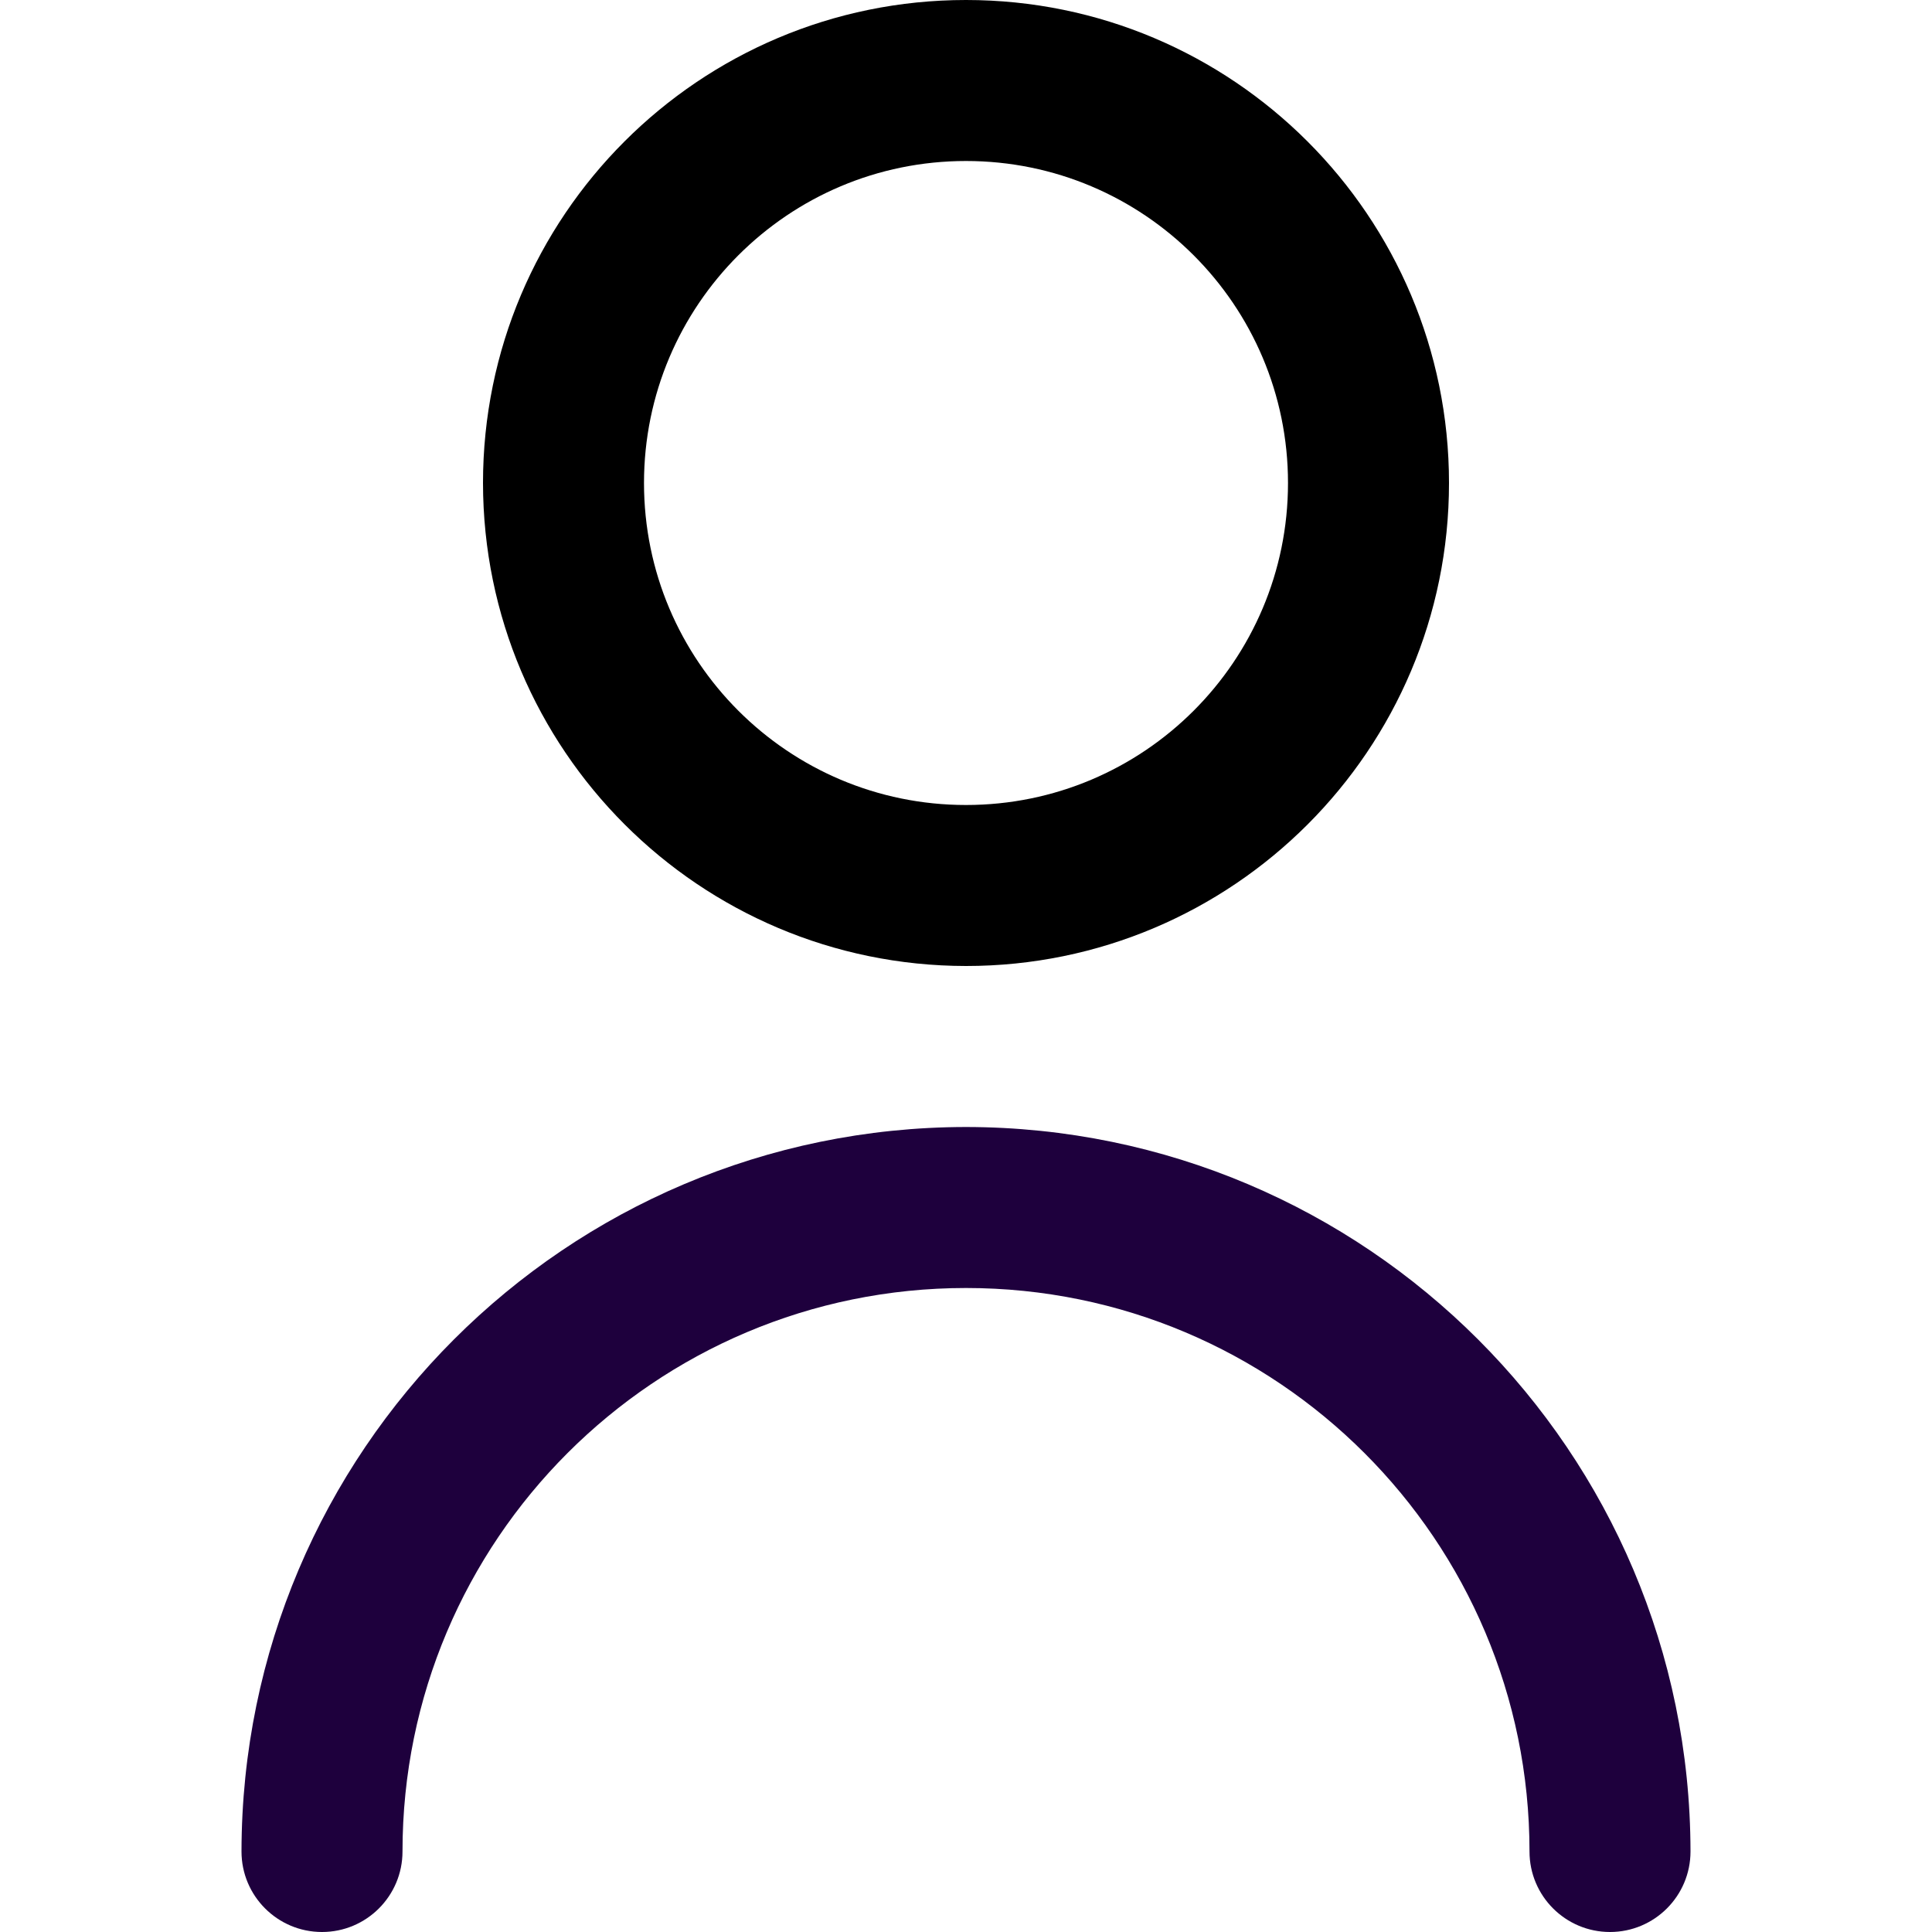
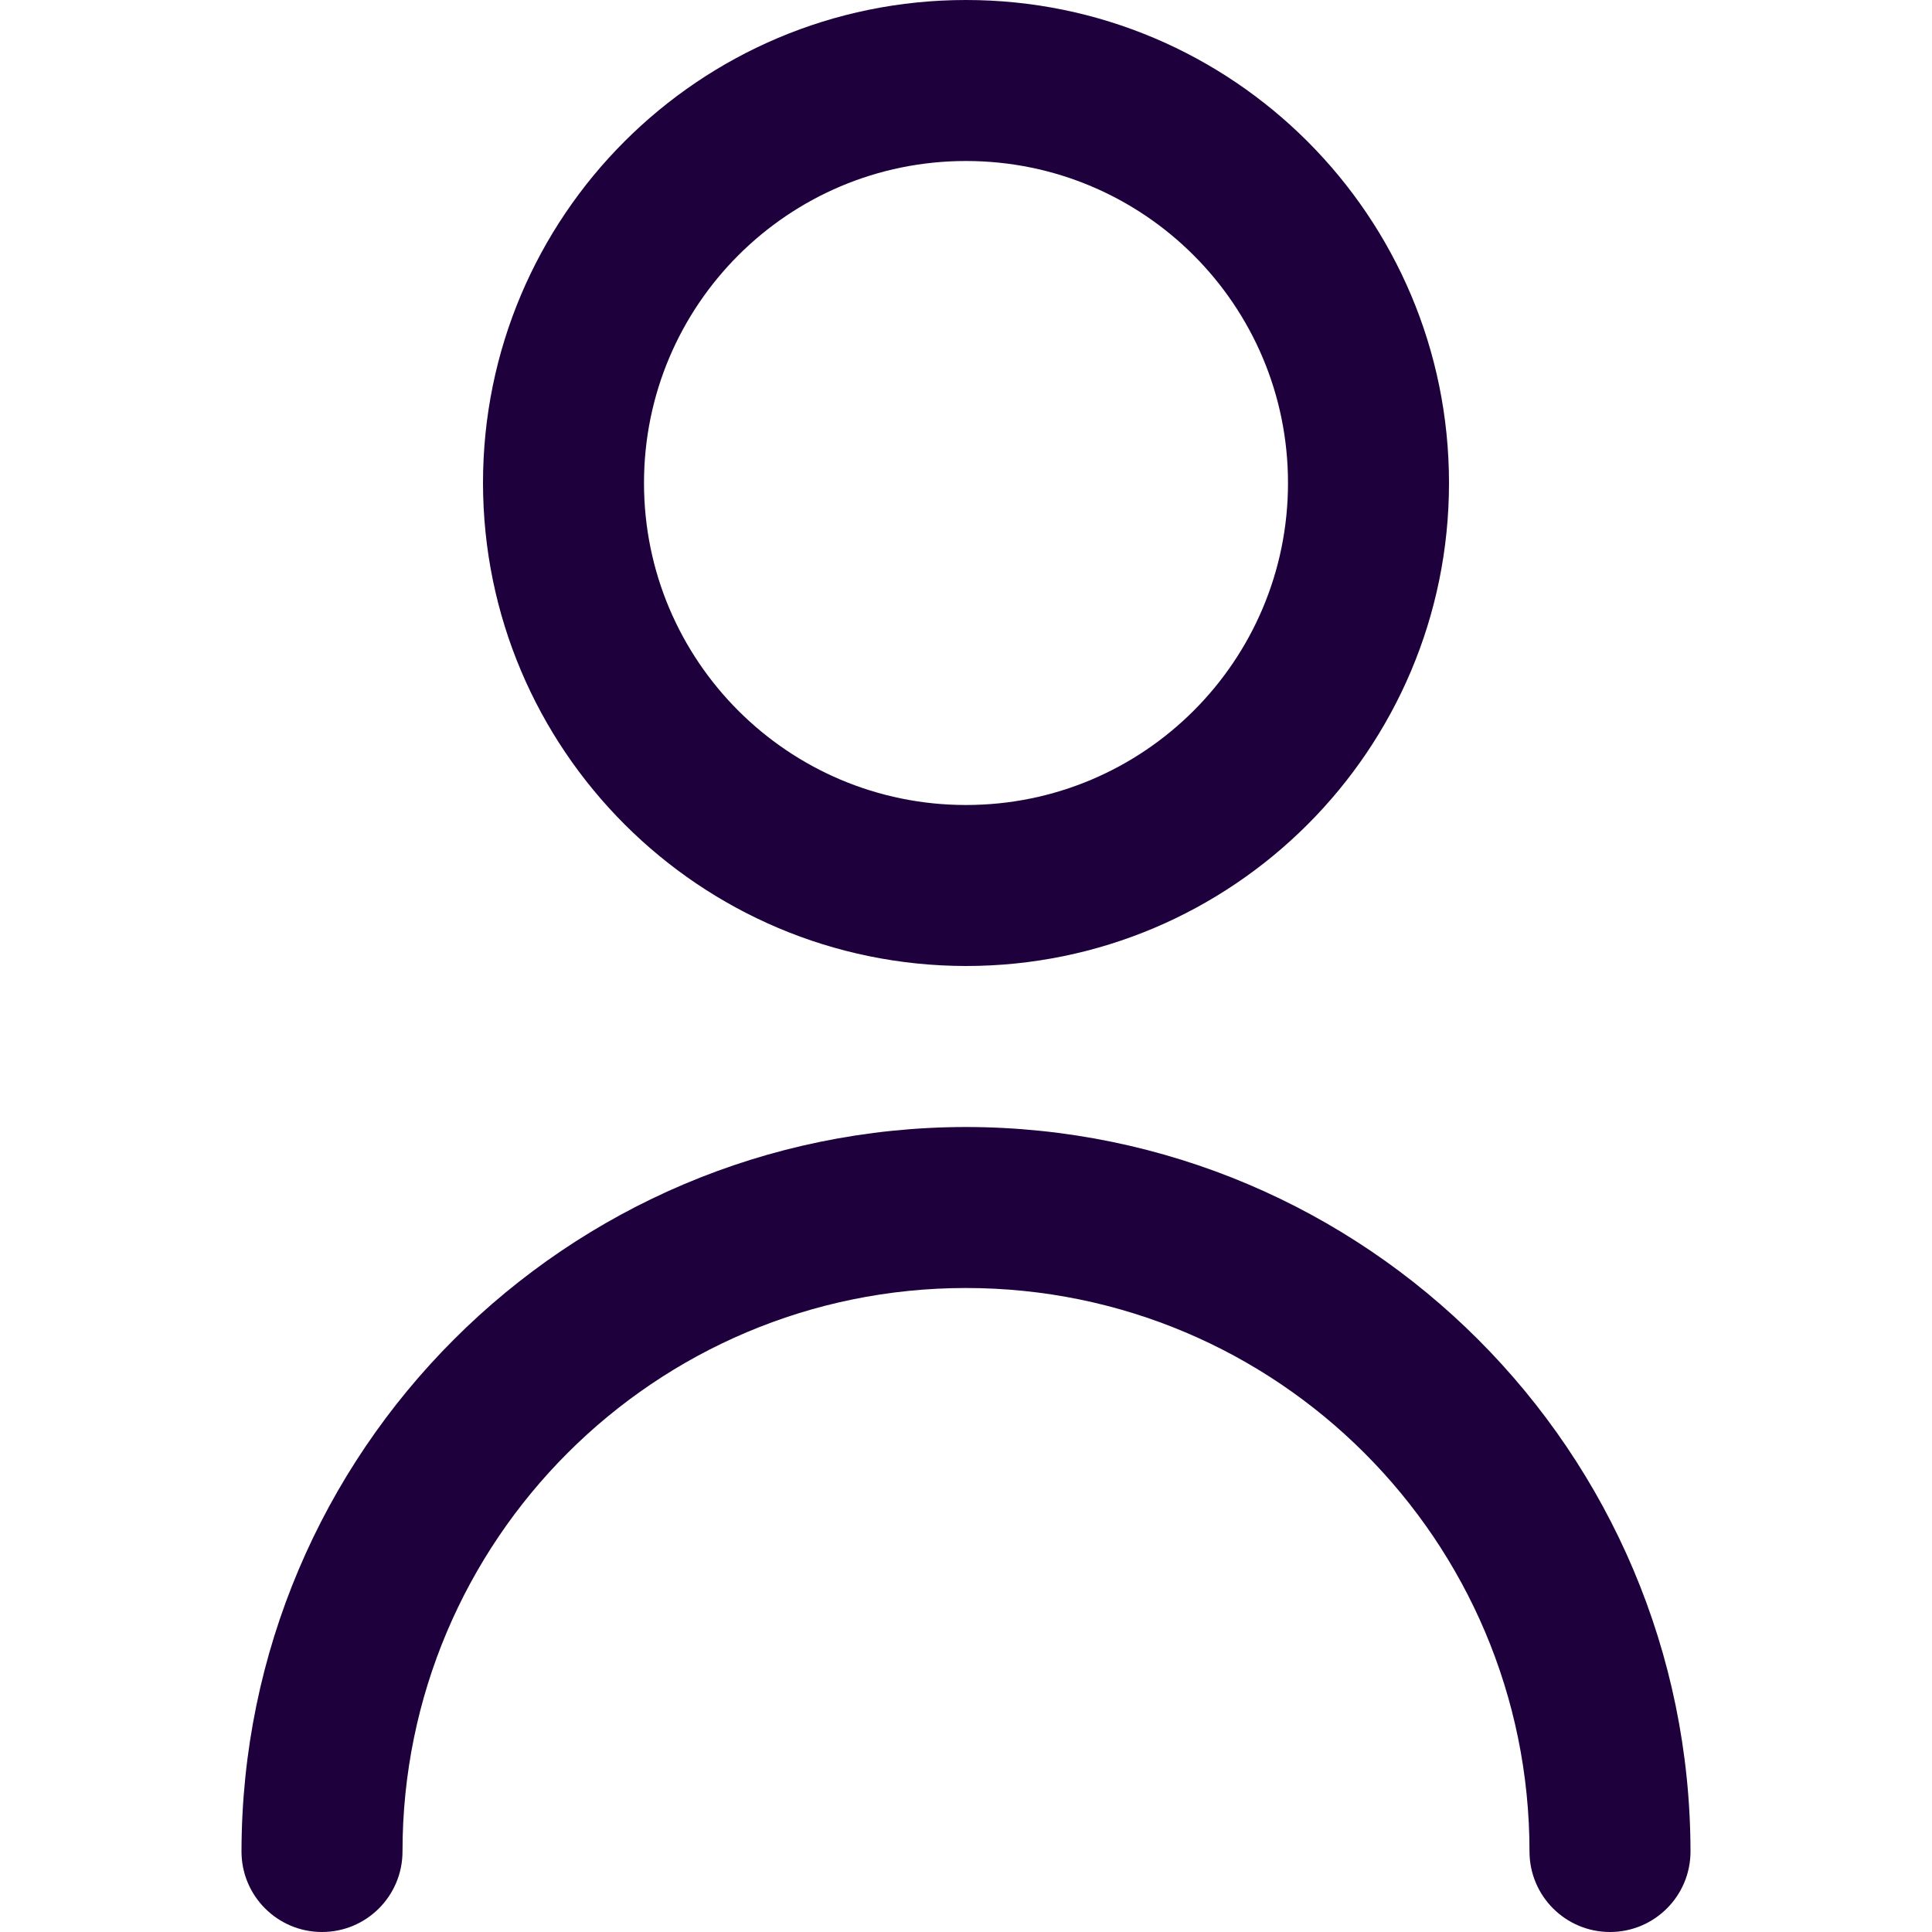
<svg xmlns="http://www.w3.org/2000/svg" id="Outline" viewBox="0 0 24 24" width="512" height="512">
-   <path fill="1e003d" d="M12,12A6,6,0,1,0,6,6,6.006,6.006,0,0,0,12,12ZM12,2A4,4,0,1,1,8,6,4,4,0,0,1,12,2Z" />
+   <path fill="#1e003d" d="M12,12A6,6,0,1,0,6,6,6.006,6.006,0,0,0,12,12ZM12,2A4,4,0,1,1,8,6,4,4,0,0,1,12,2Z" />
  <path fill="#1e003d" d="M12,14a9.01,9.01,0,0,0-9,9,1,1,0,0,0,2,0,7,7,0,0,1,14,0,1,1,0,0,0,2,0A9.01,9.01,0,0,0,12,14Z" />
</svg>
